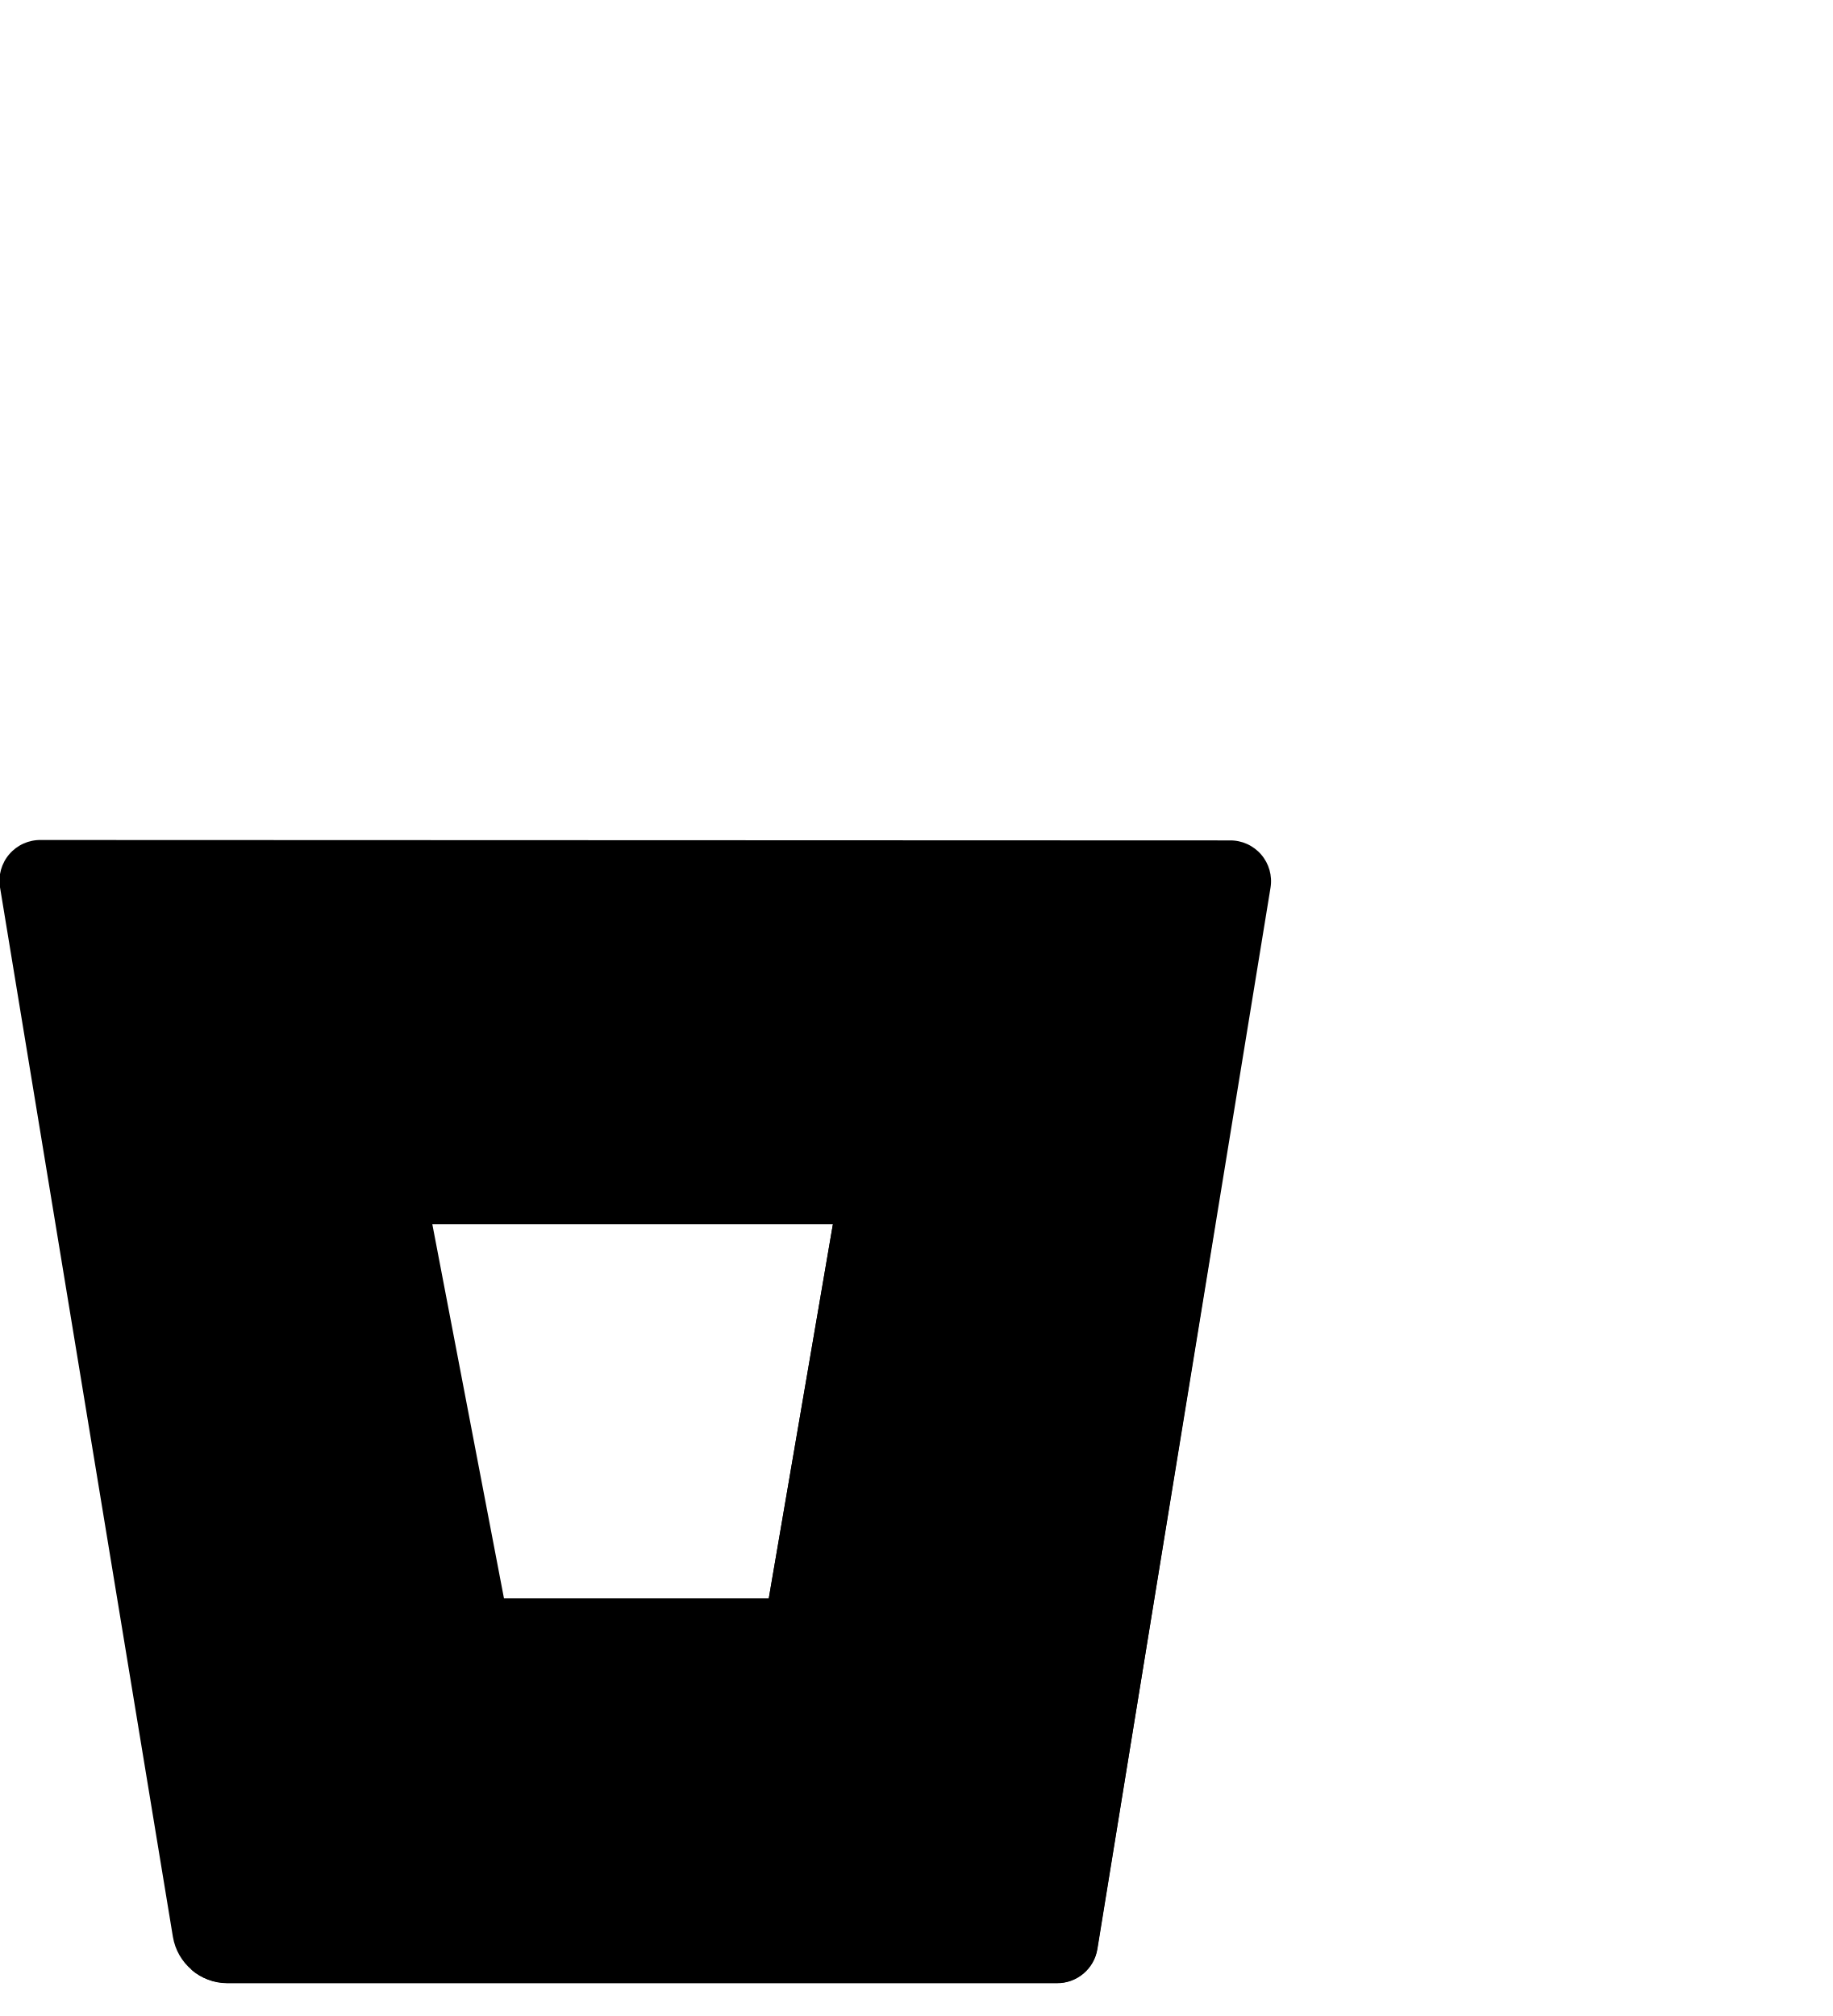
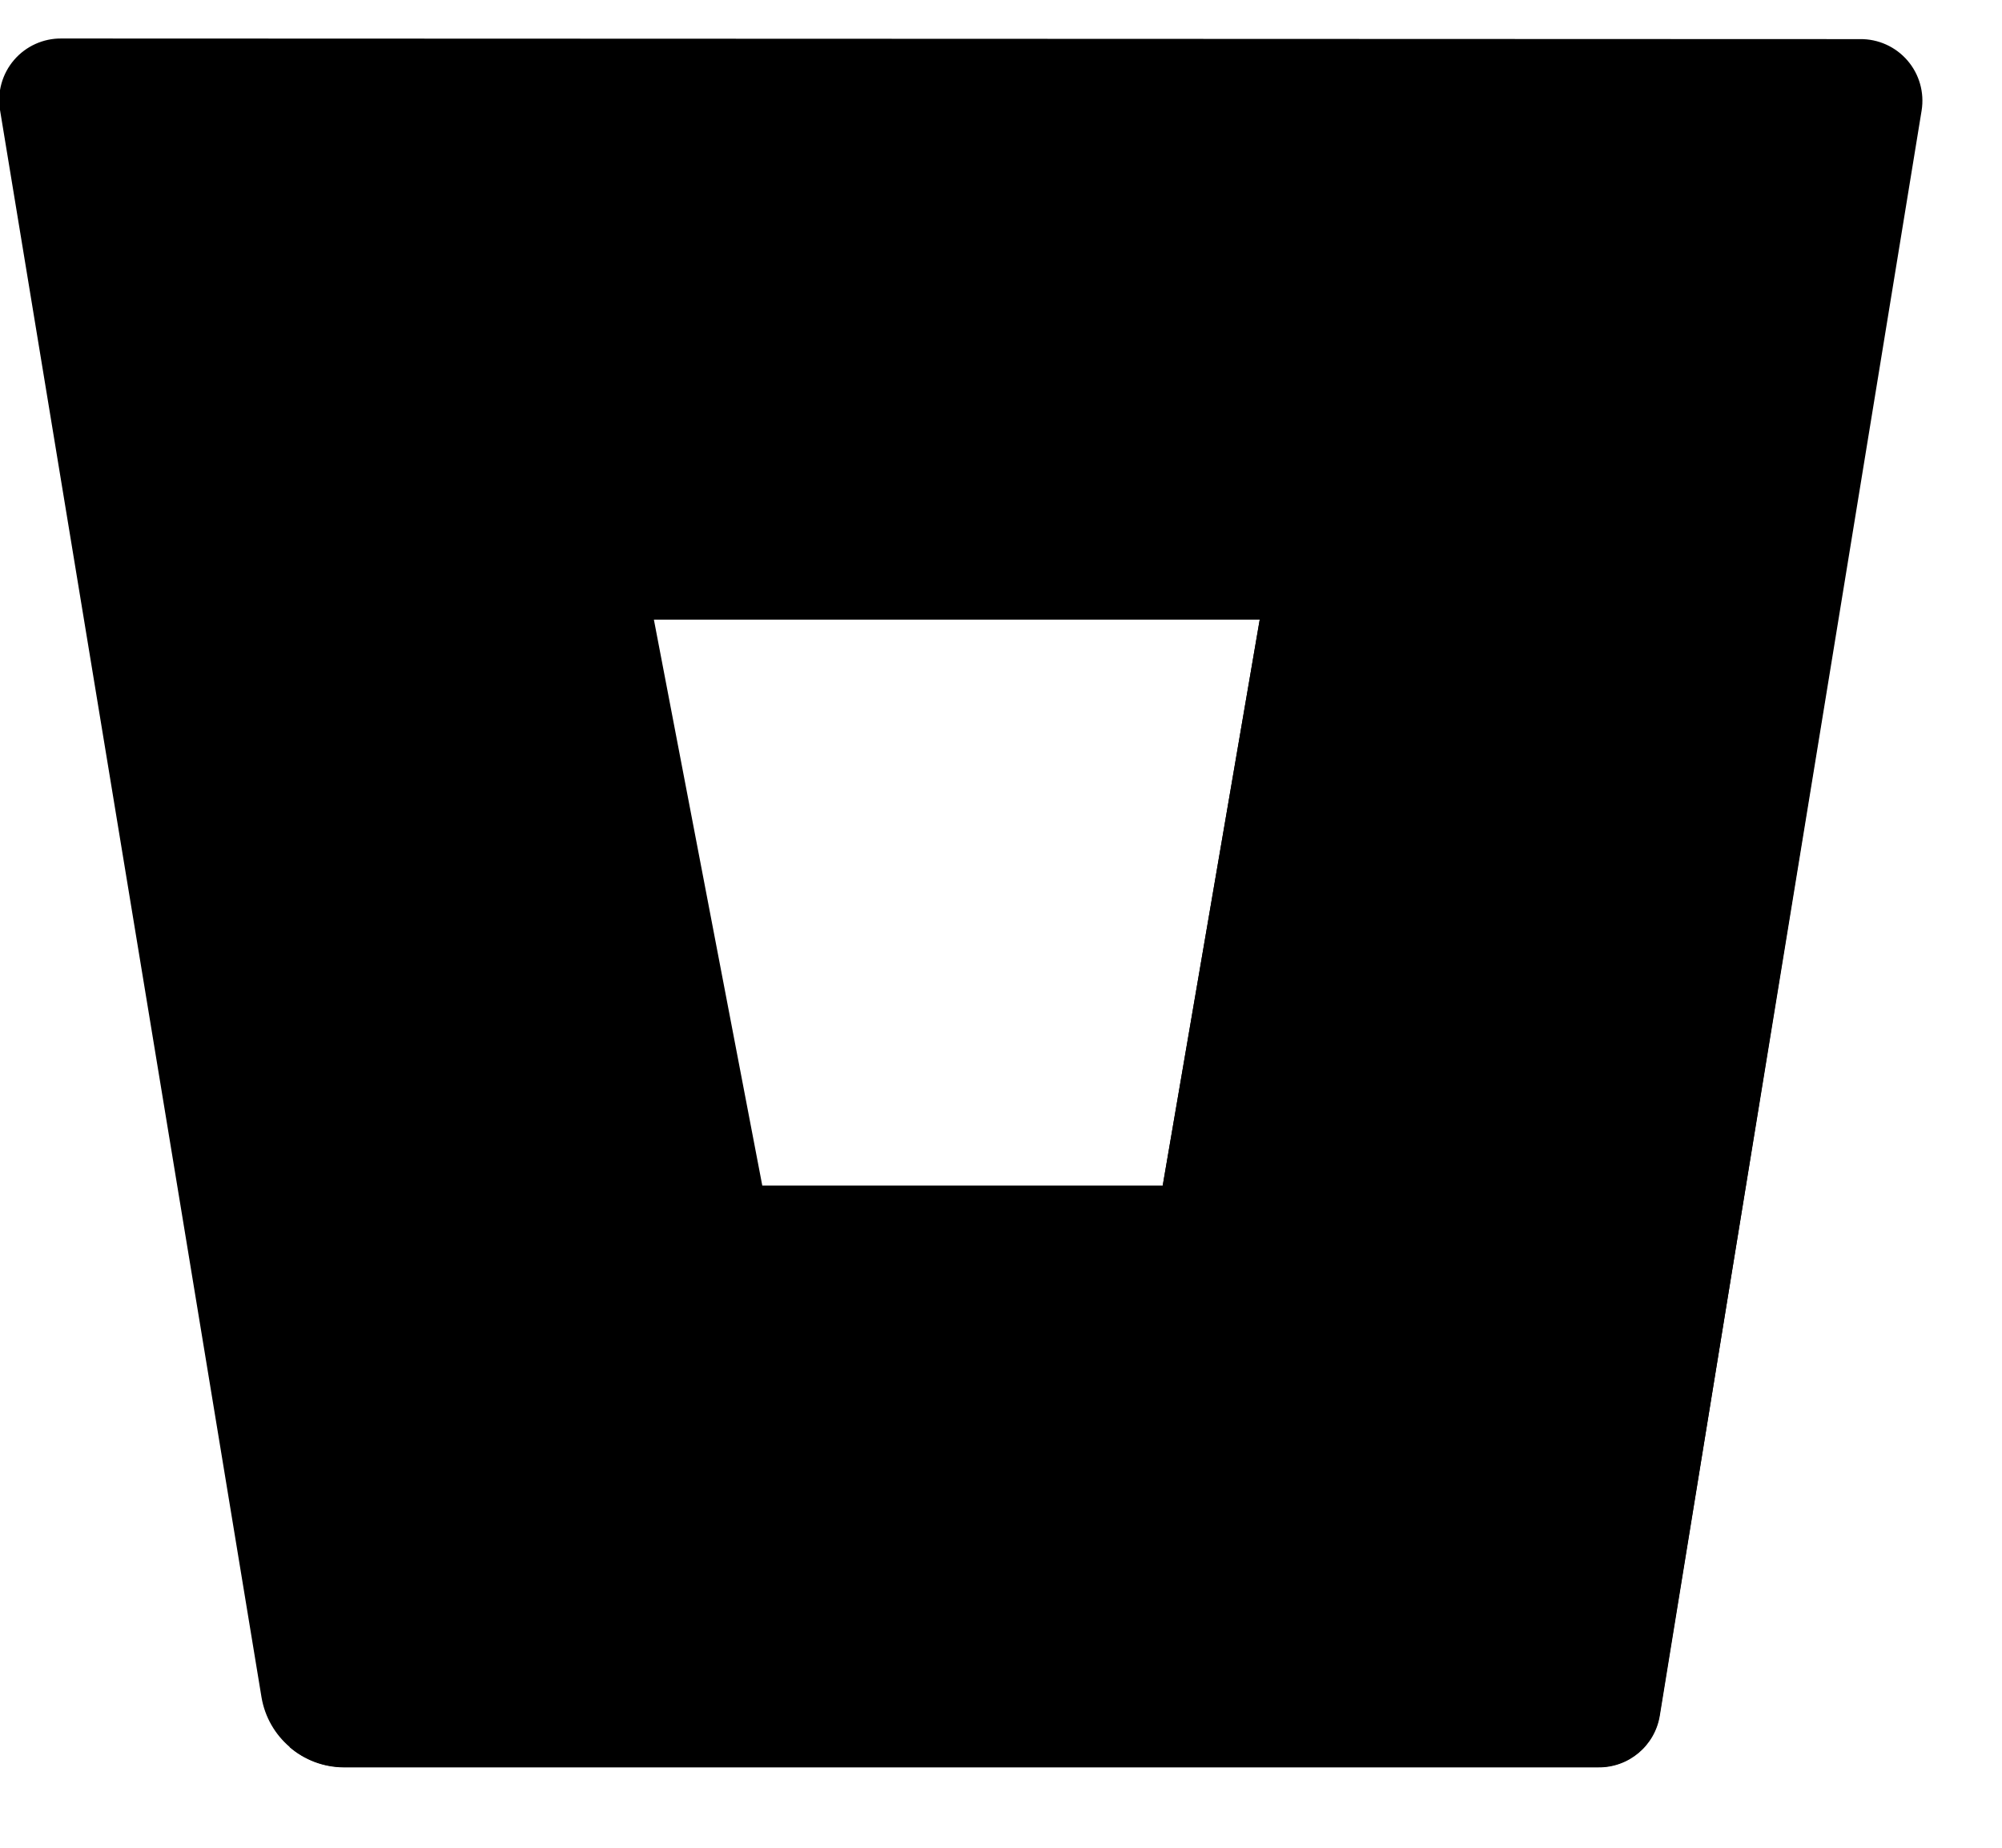
- <svg xmlns="http://www.w3.org/2000/svg" version="1.0" width="90pt" height="99pt" viewBox="0 0 90 99" preserveAspectRatio="xMidYMid meet">
+ <svg xmlns="http://www.w3.org/2000/svg" version="1.0" viewBox="0 40 65 60" preserveAspectRatio="xMidYMid meet">
  <g>
    <path class="header__svg-logo__icon--path--3" d="M2,41.25a2,2,0,0,0-2,2.32L8.49,95.11a2.72,2.72,0,0,0,2.66,2.27H51.88a2,2,0,0,0,2-1.68l8.51-52.11a2,2,0,0,0-2-2.32ZM37.75,78.5h-13L21.23,60.12H40.9Z" />
    <path class="header__svg-logo__icon--path--4" d="M59.67,60.12H40.9L37.75,78.5h-13L9.4,96.73a2.71,2.71,0,0,0,1.75.66H51.89a2,2,0,0,0,2-1.68Z" />
  </g>
</svg>
